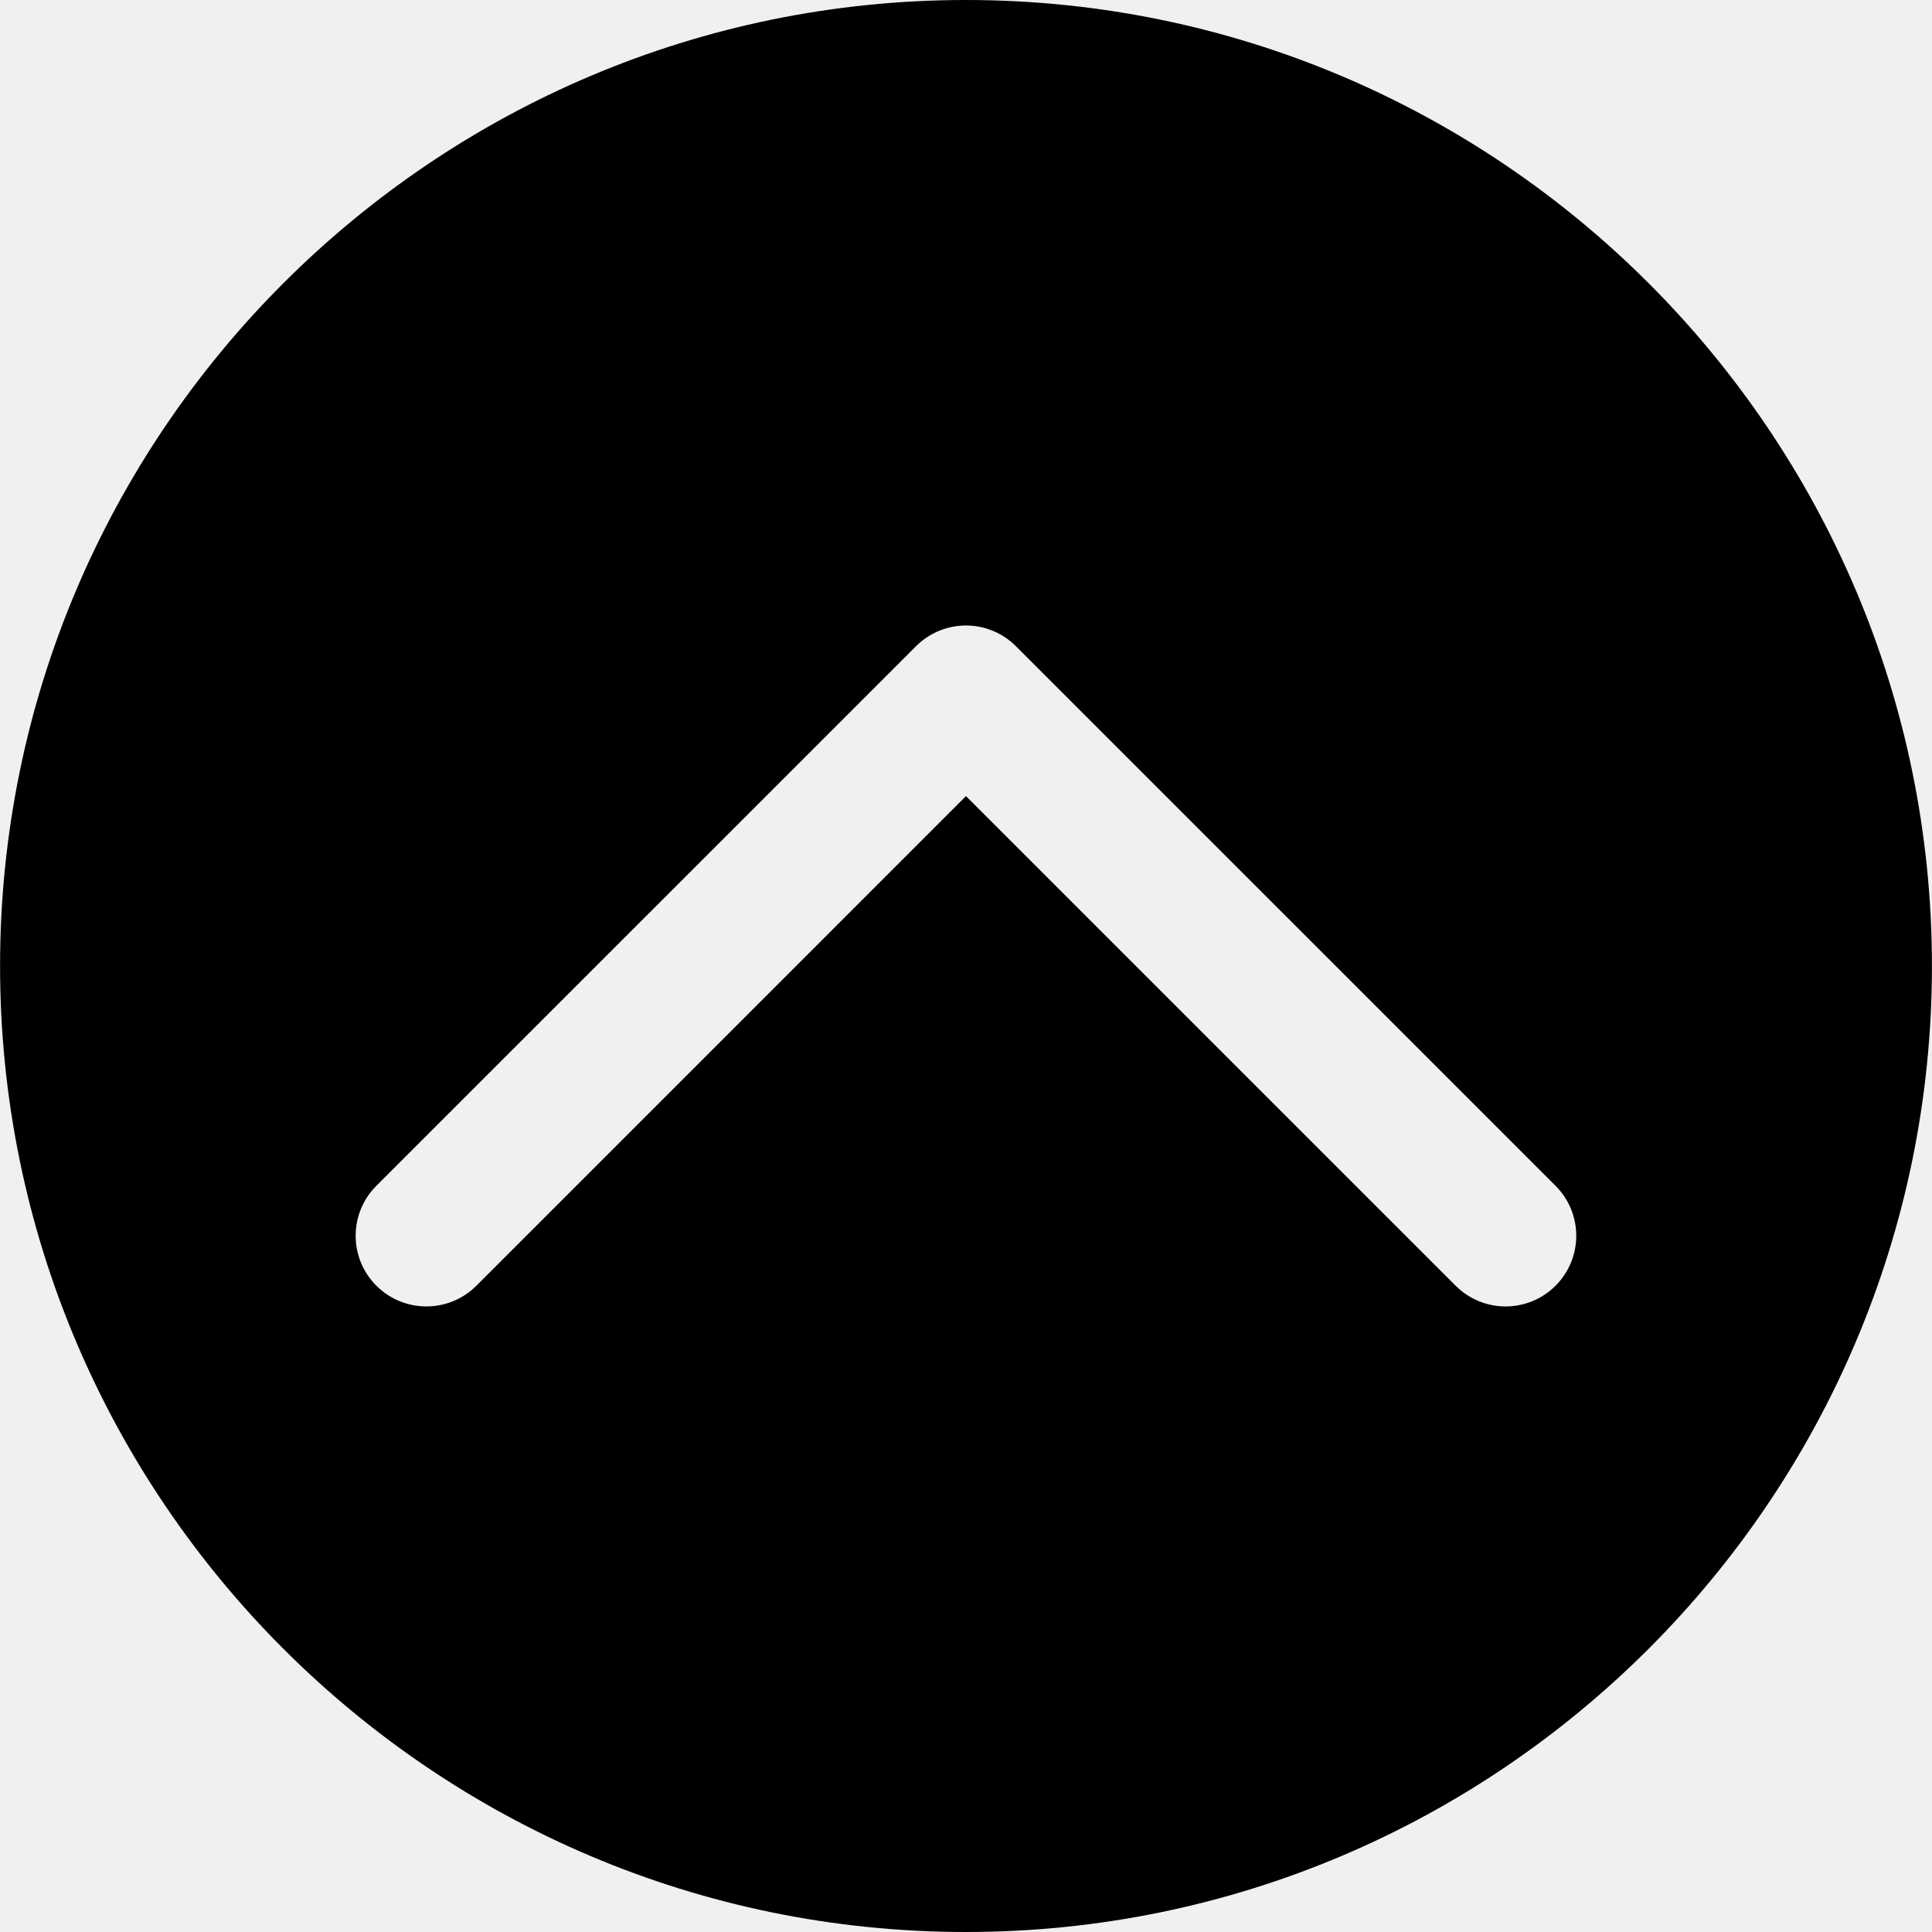
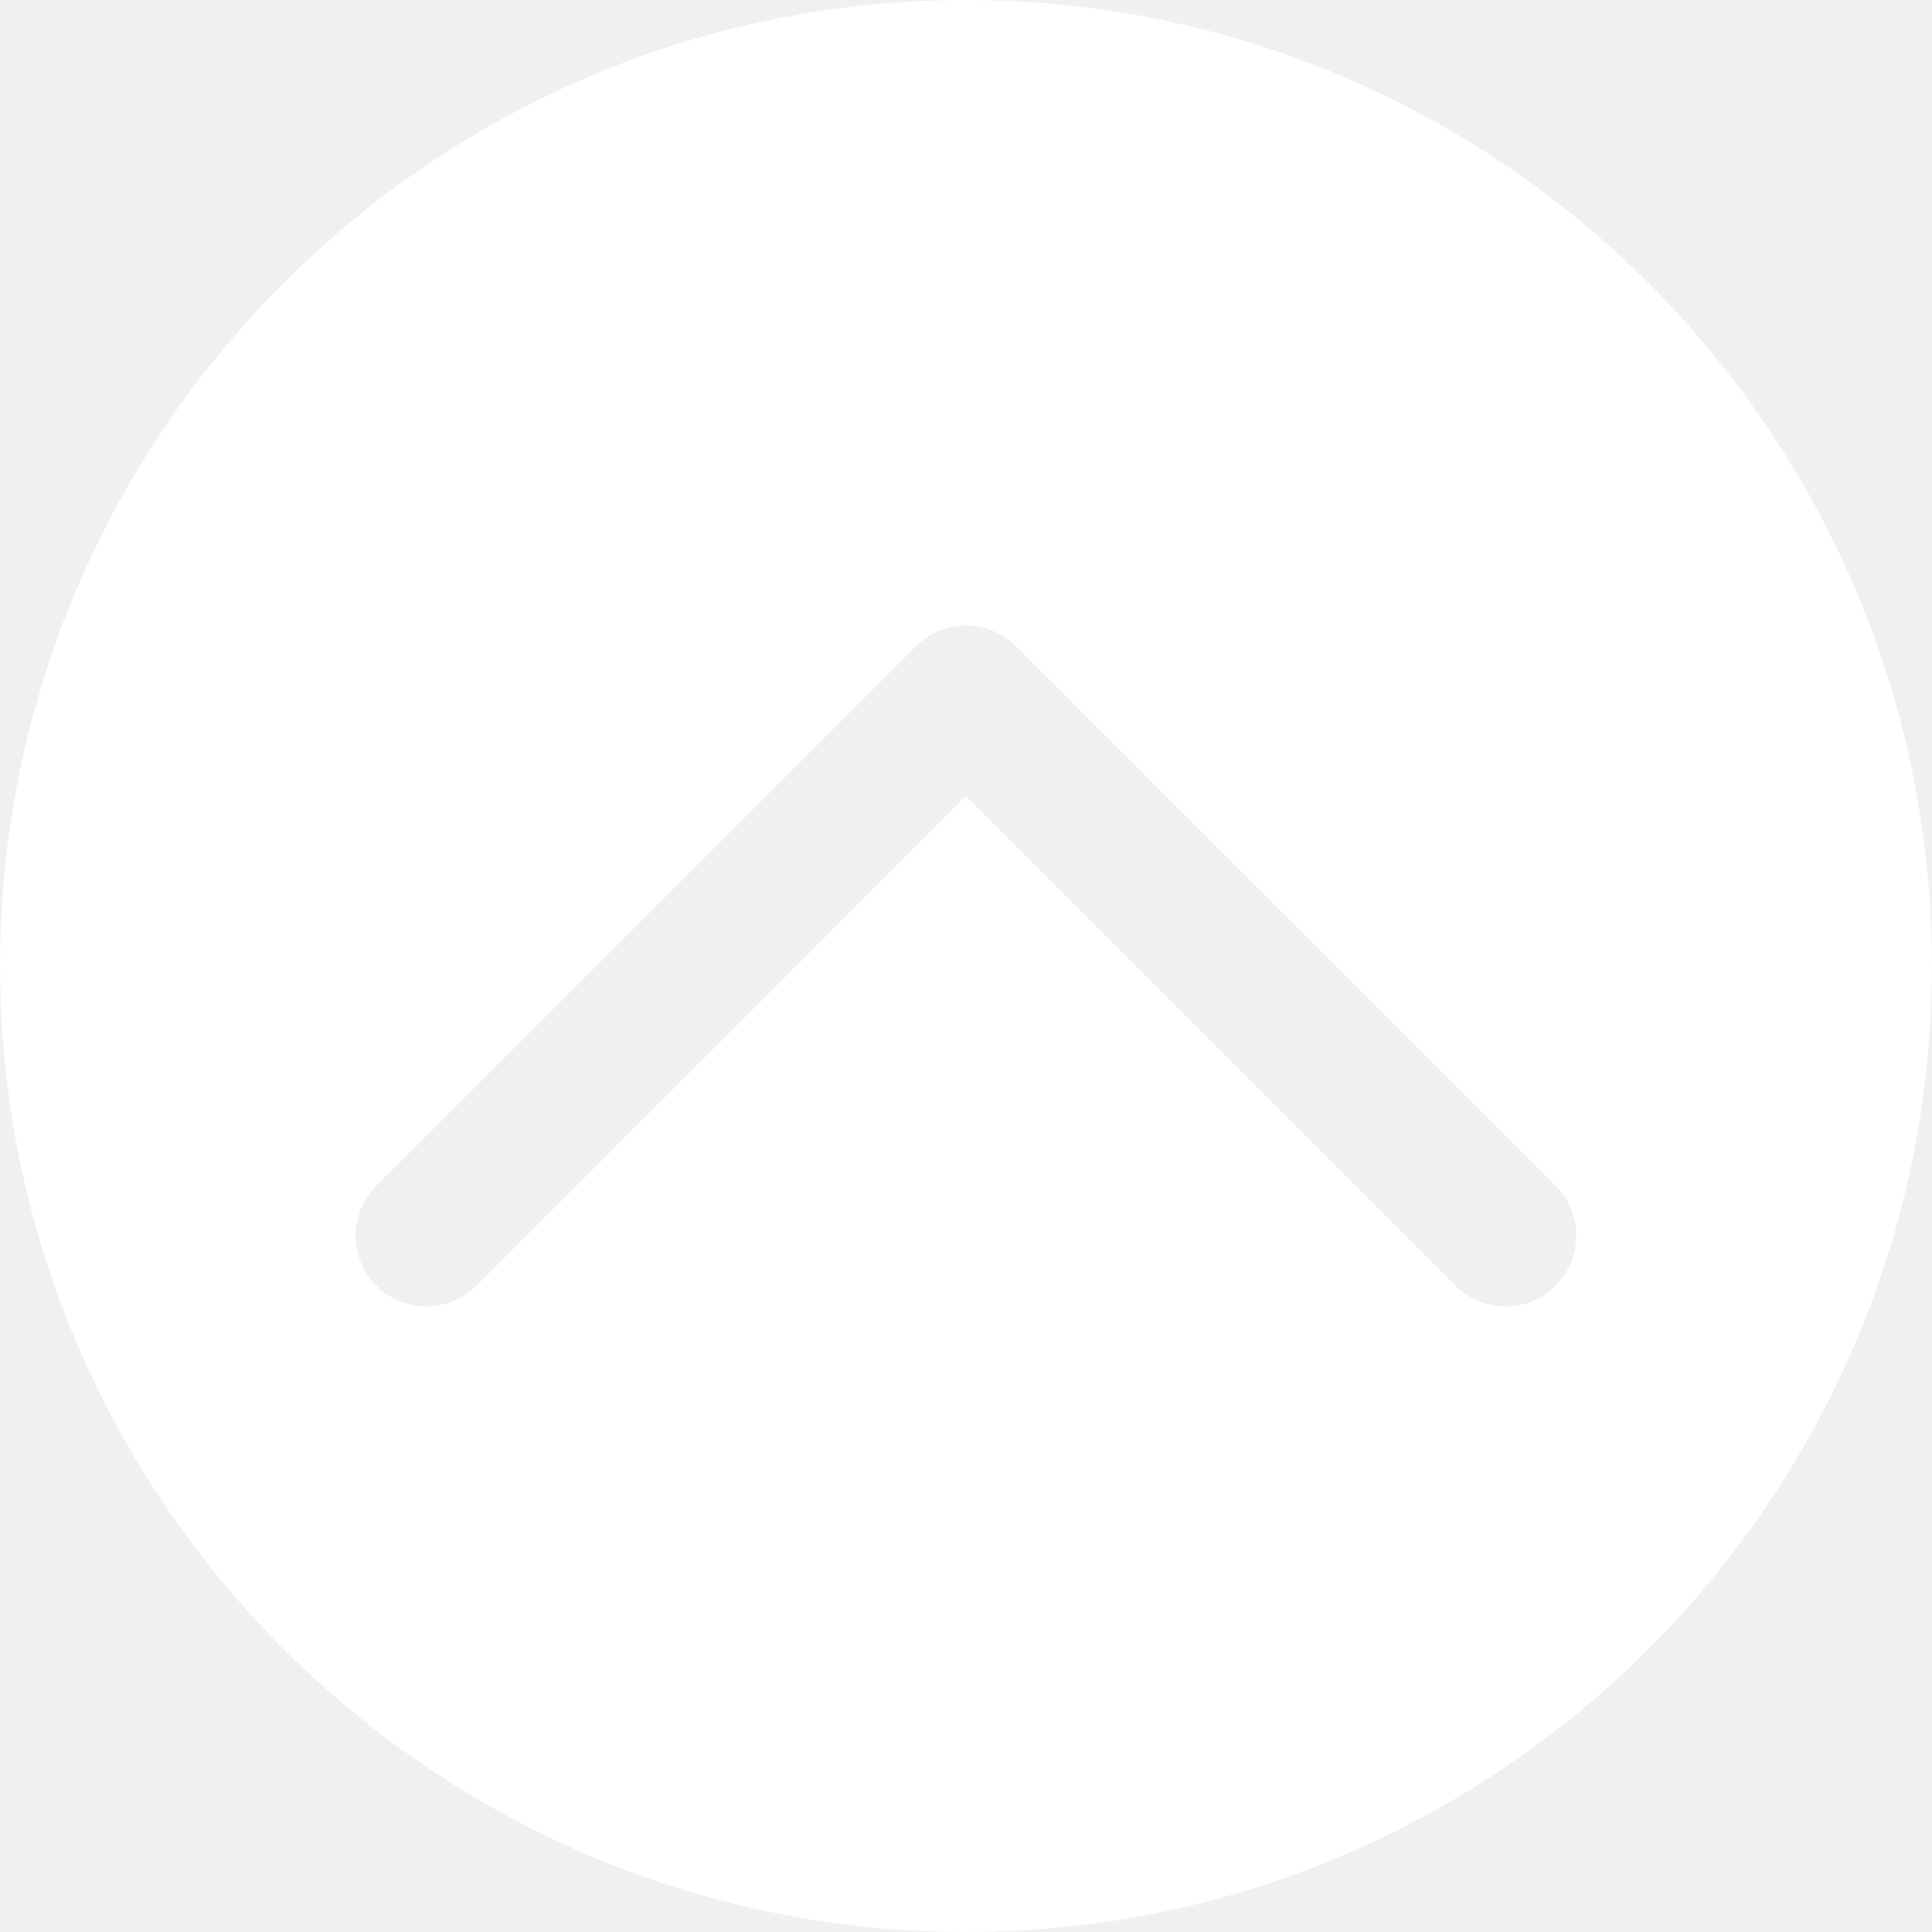
<svg xmlns="http://www.w3.org/2000/svg" version="1.1" id="Capa_1" x="0px" y="0px" width="337.085px" height="337.086px" viewBox="0 0 337.085 337.086" style="enable-background:new 0 0 337.085 337.086;" xml:space="preserve">
  <g>
-     <path d="M168.54,0C75.619,0,0.012,75.609,0.012,168.543c0,92.93,75.606,168.543,168.528,168.543   c92.933,0,168.534-75.613,168.534-168.543C337.074,75.609,261.473,0,168.54,0z M271.405,224.327   c-2.407,2.402-5.561,3.615-8.713,3.615c-3.158,0-6.311-1.213-8.719-3.615L168.54,138.9l-85.424,85.427   c-4.816,4.815-12.631,4.815-17.447,0c-4.819-4.815-4.819-12.622,0-17.438l94.152-94.141c4.822-4.815,12.613-4.815,17.426,0   l94.152,94.141C276.221,211.705,276.221,219.512,271.405,224.327z" />
+     <path fill="white" d="M168.54,0C75.619,0,0.012,75.609,0.012,168.543c0,92.93,75.606,168.543,168.528,168.543   c92.933,0,168.534-75.613,168.534-168.543C337.074,75.609,261.473,0,168.54,0z M271.405,224.327   c-2.407,2.402-5.561,3.615-8.713,3.615c-3.158,0-6.311-1.213-8.719-3.615L168.54,138.9l-85.424,85.427   c-4.816,4.815-12.631,4.815-17.447,0c-4.819-4.815-4.819-12.622,0-17.438l94.152-94.141c4.822-4.815,12.613-4.815,17.426,0   l94.152,94.141C276.221,211.705,276.221,219.512,271.405,224.327z" />
  </g>
  <g>
</g>
  <g>
</g>
  <g>
</g>
  <g>
</g>
  <g>
</g>
  <g>
</g>
  <g>
</g>
  <g>
</g>
  <g>
</g>
  <g>
</g>
  <g>
</g>
  <g>
</g>
  <g>
</g>
  <g>
</g>
  <g>
</g>
</svg>
